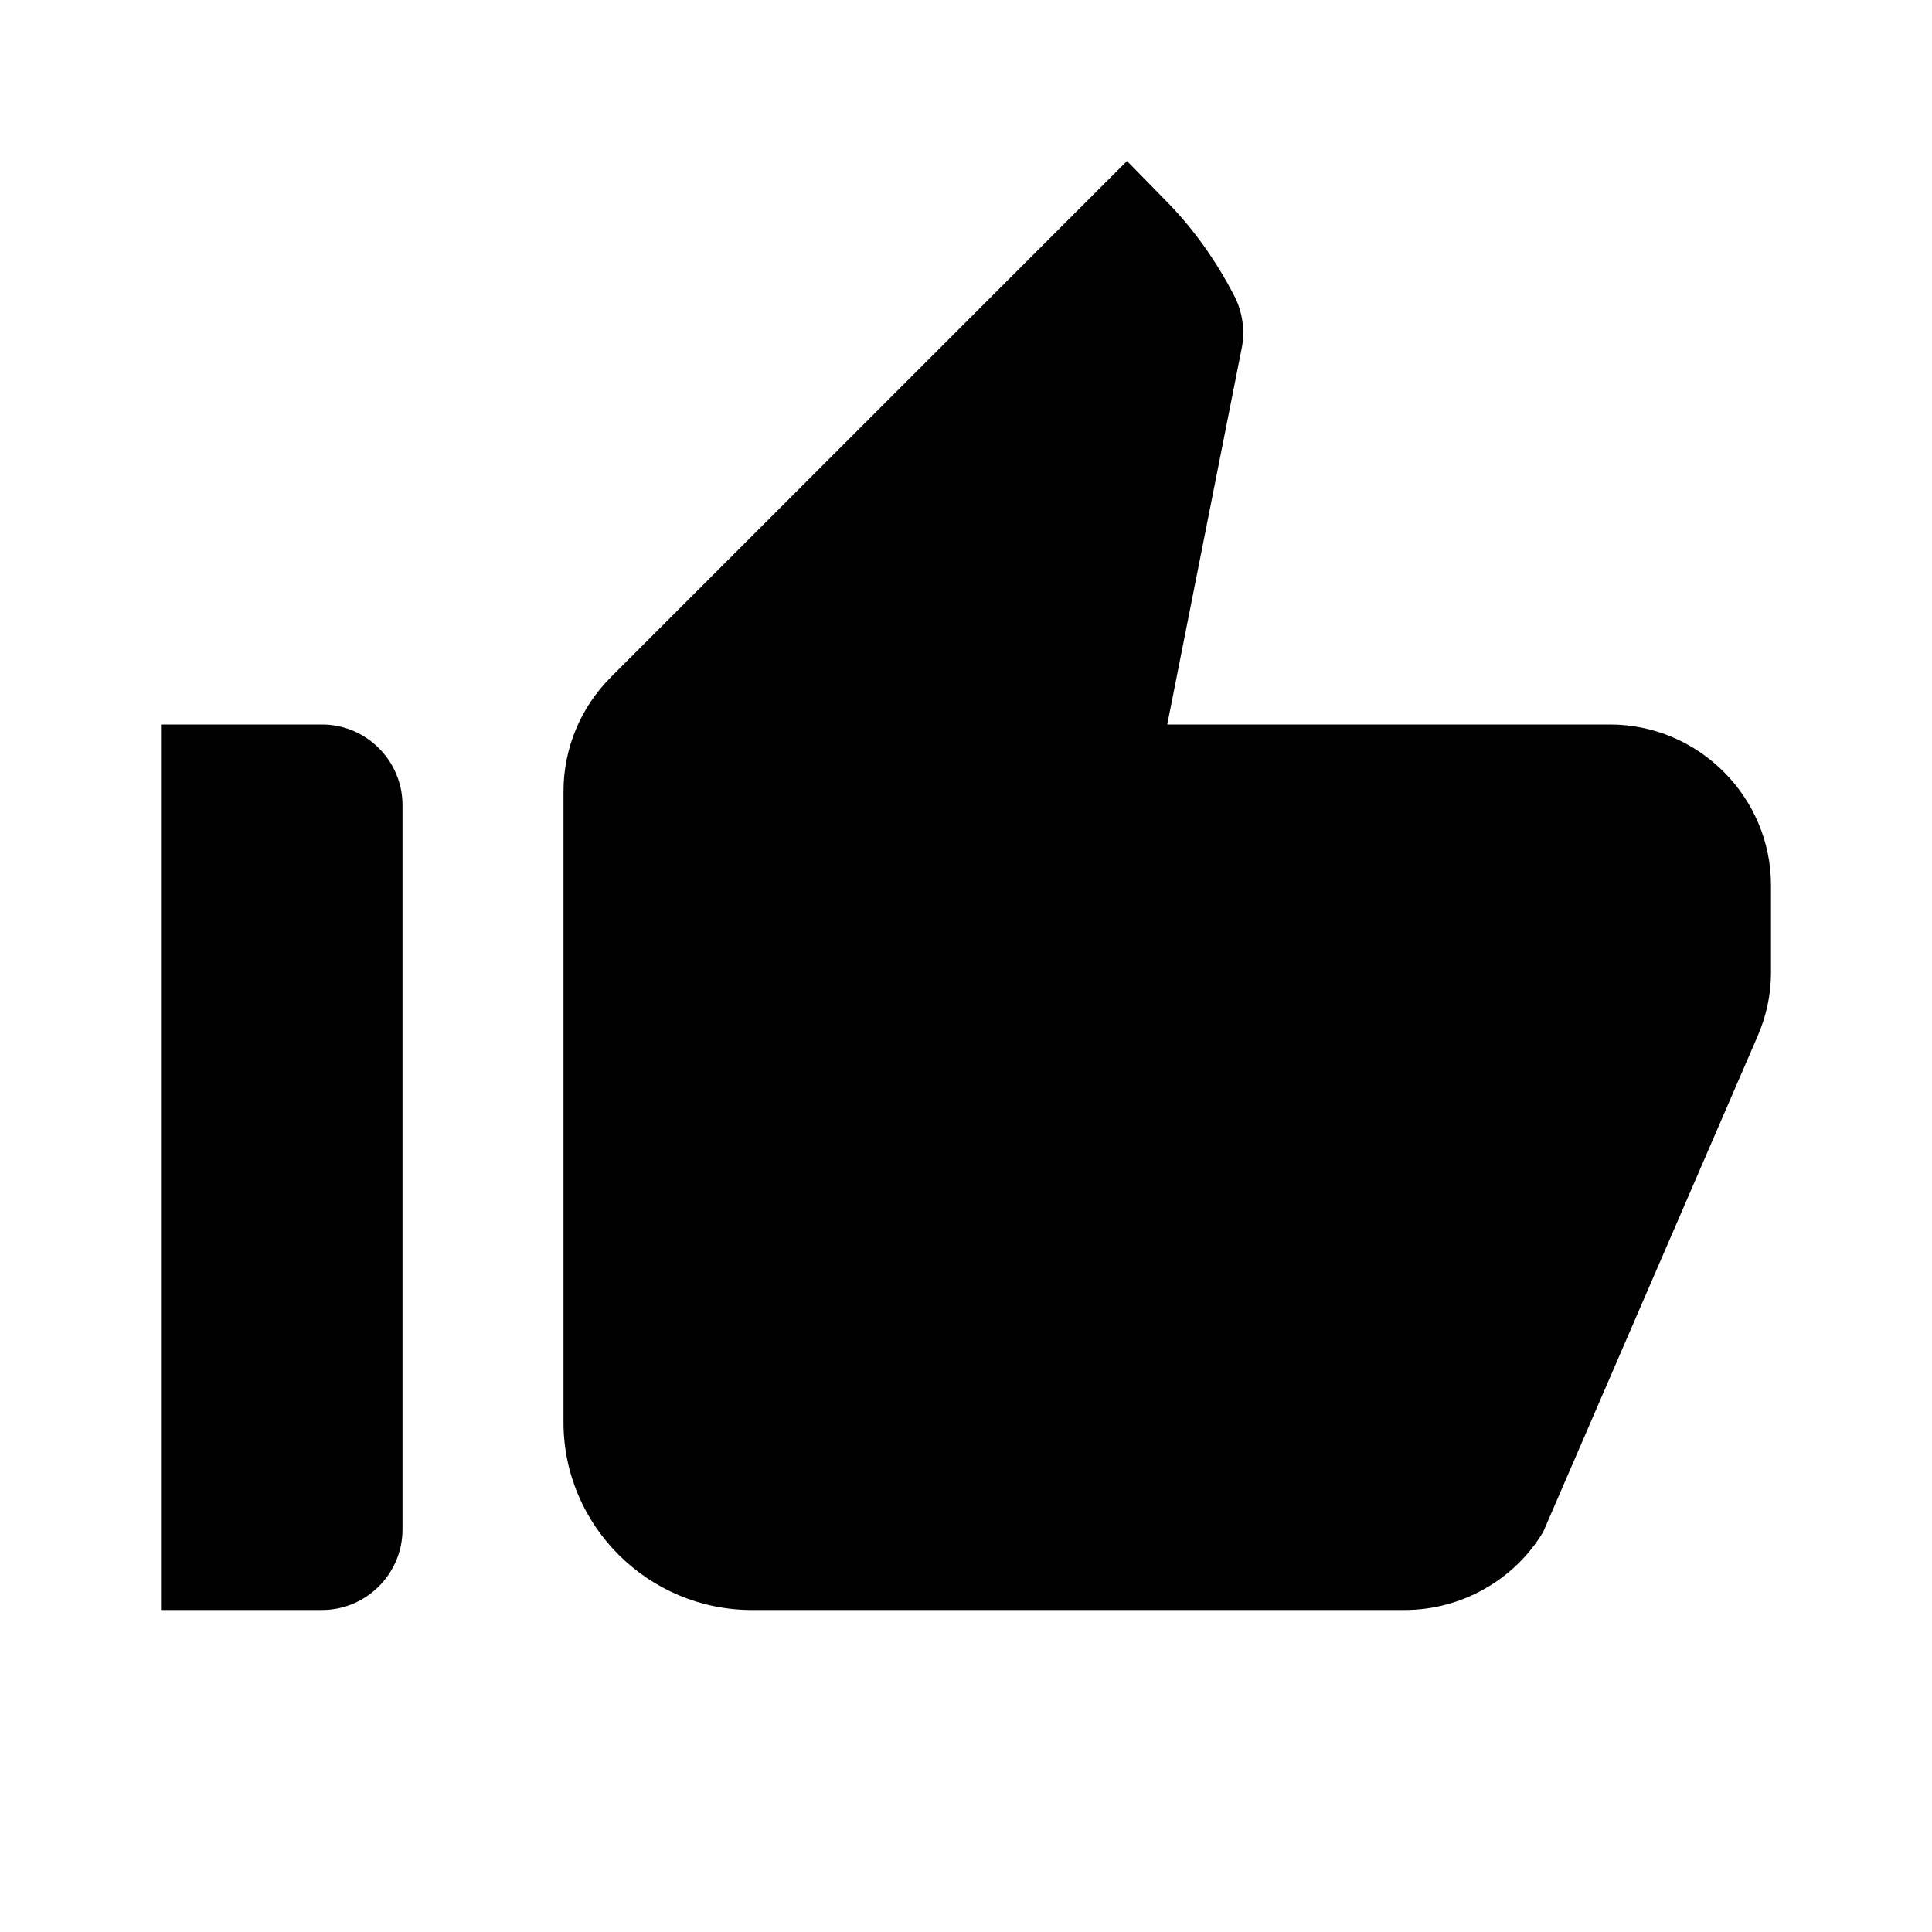
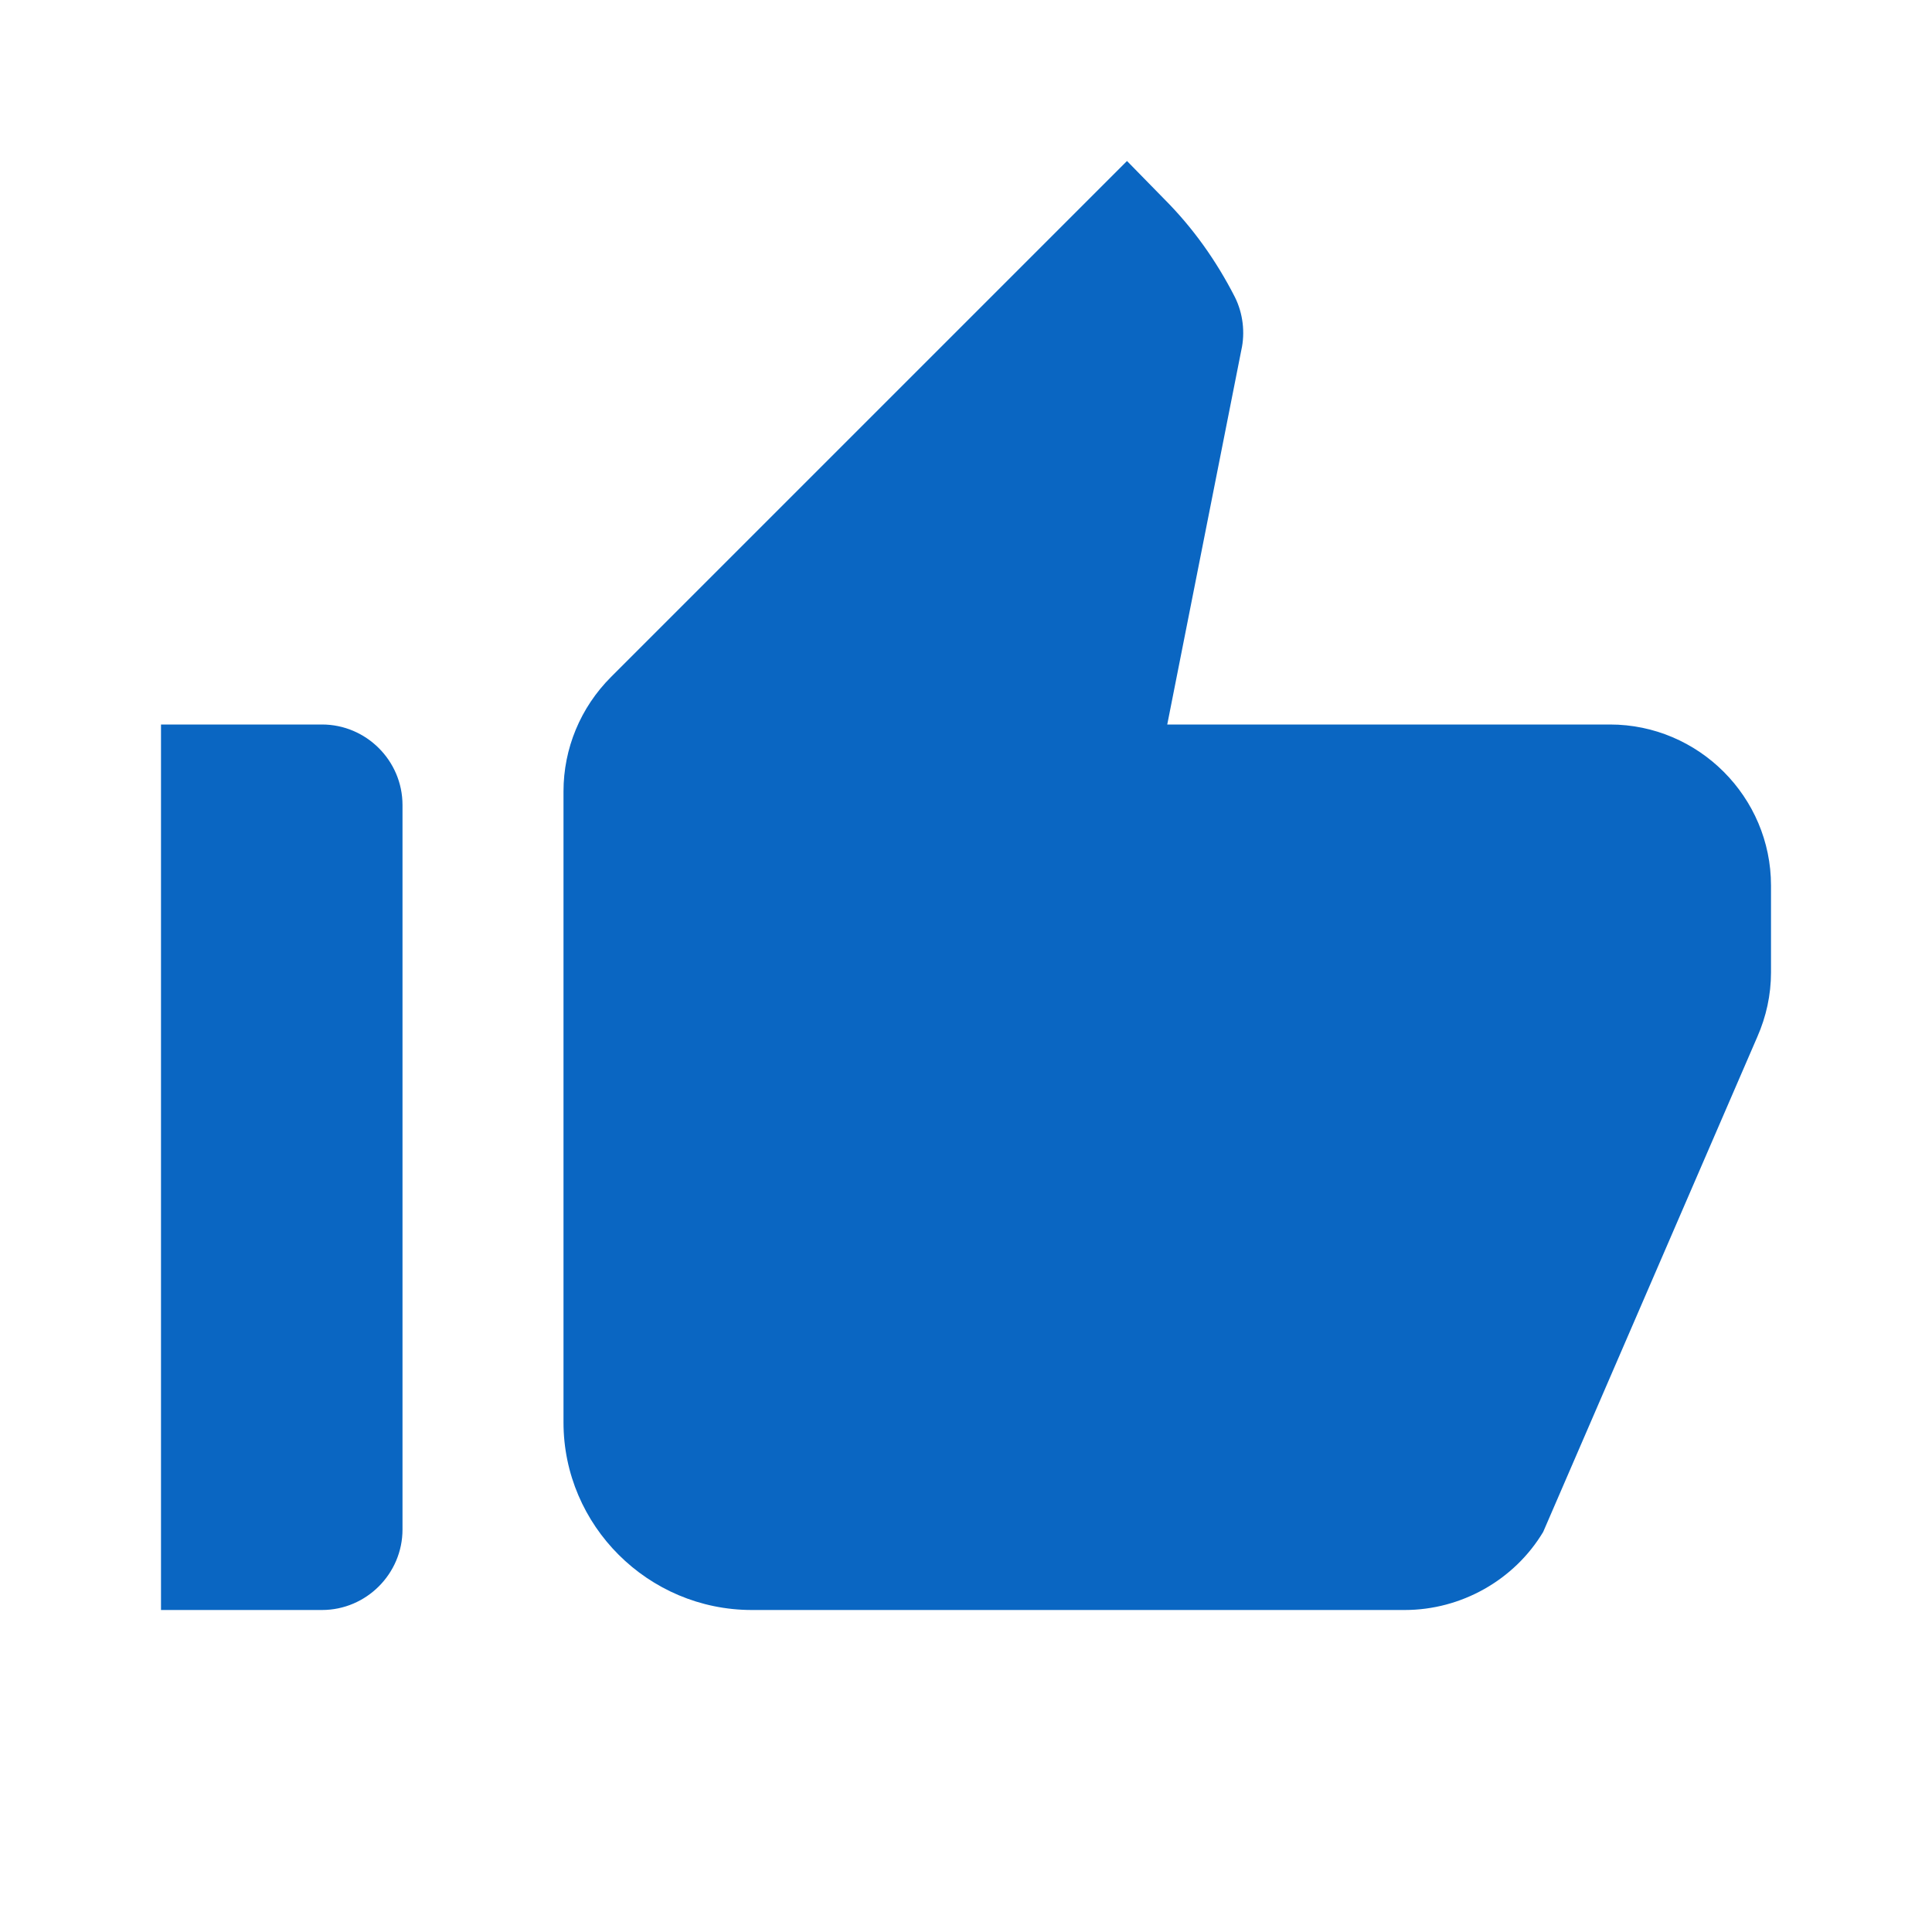
- <svg xmlns="http://www.w3.org/2000/svg" height="24px" viewBox="0 0 24 24" width="24px" fill="#000000">
+ <svg xmlns="http://www.w3.org/2000/svg" height="24px" viewBox="0 0 24 24" width="24px" fill="#0a66c2">
  <path d="M24 24H0V0h24v24z" fill="none" />
  <path d="M2 20h2c.55 0 1-.45 1-1v-9c0-.55-.45-1-1-1H2v11zm19.83-7.12c.11-.25.17-.52.17-.8V11c0-1.1-.9-2-2-2h-5.5l.92-4.65c.05-.22.02-.46-.08-.66-.23-.45-.52-.86-.88-1.22L14 2 7.59 8.41C7.21 8.79 7 9.3 7 9.83v7.84C7 18.95 8.05 20 9.34 20h8.11c.7 0 1.36-.37 1.72-.97l2.66-6.15z" />
</svg>
